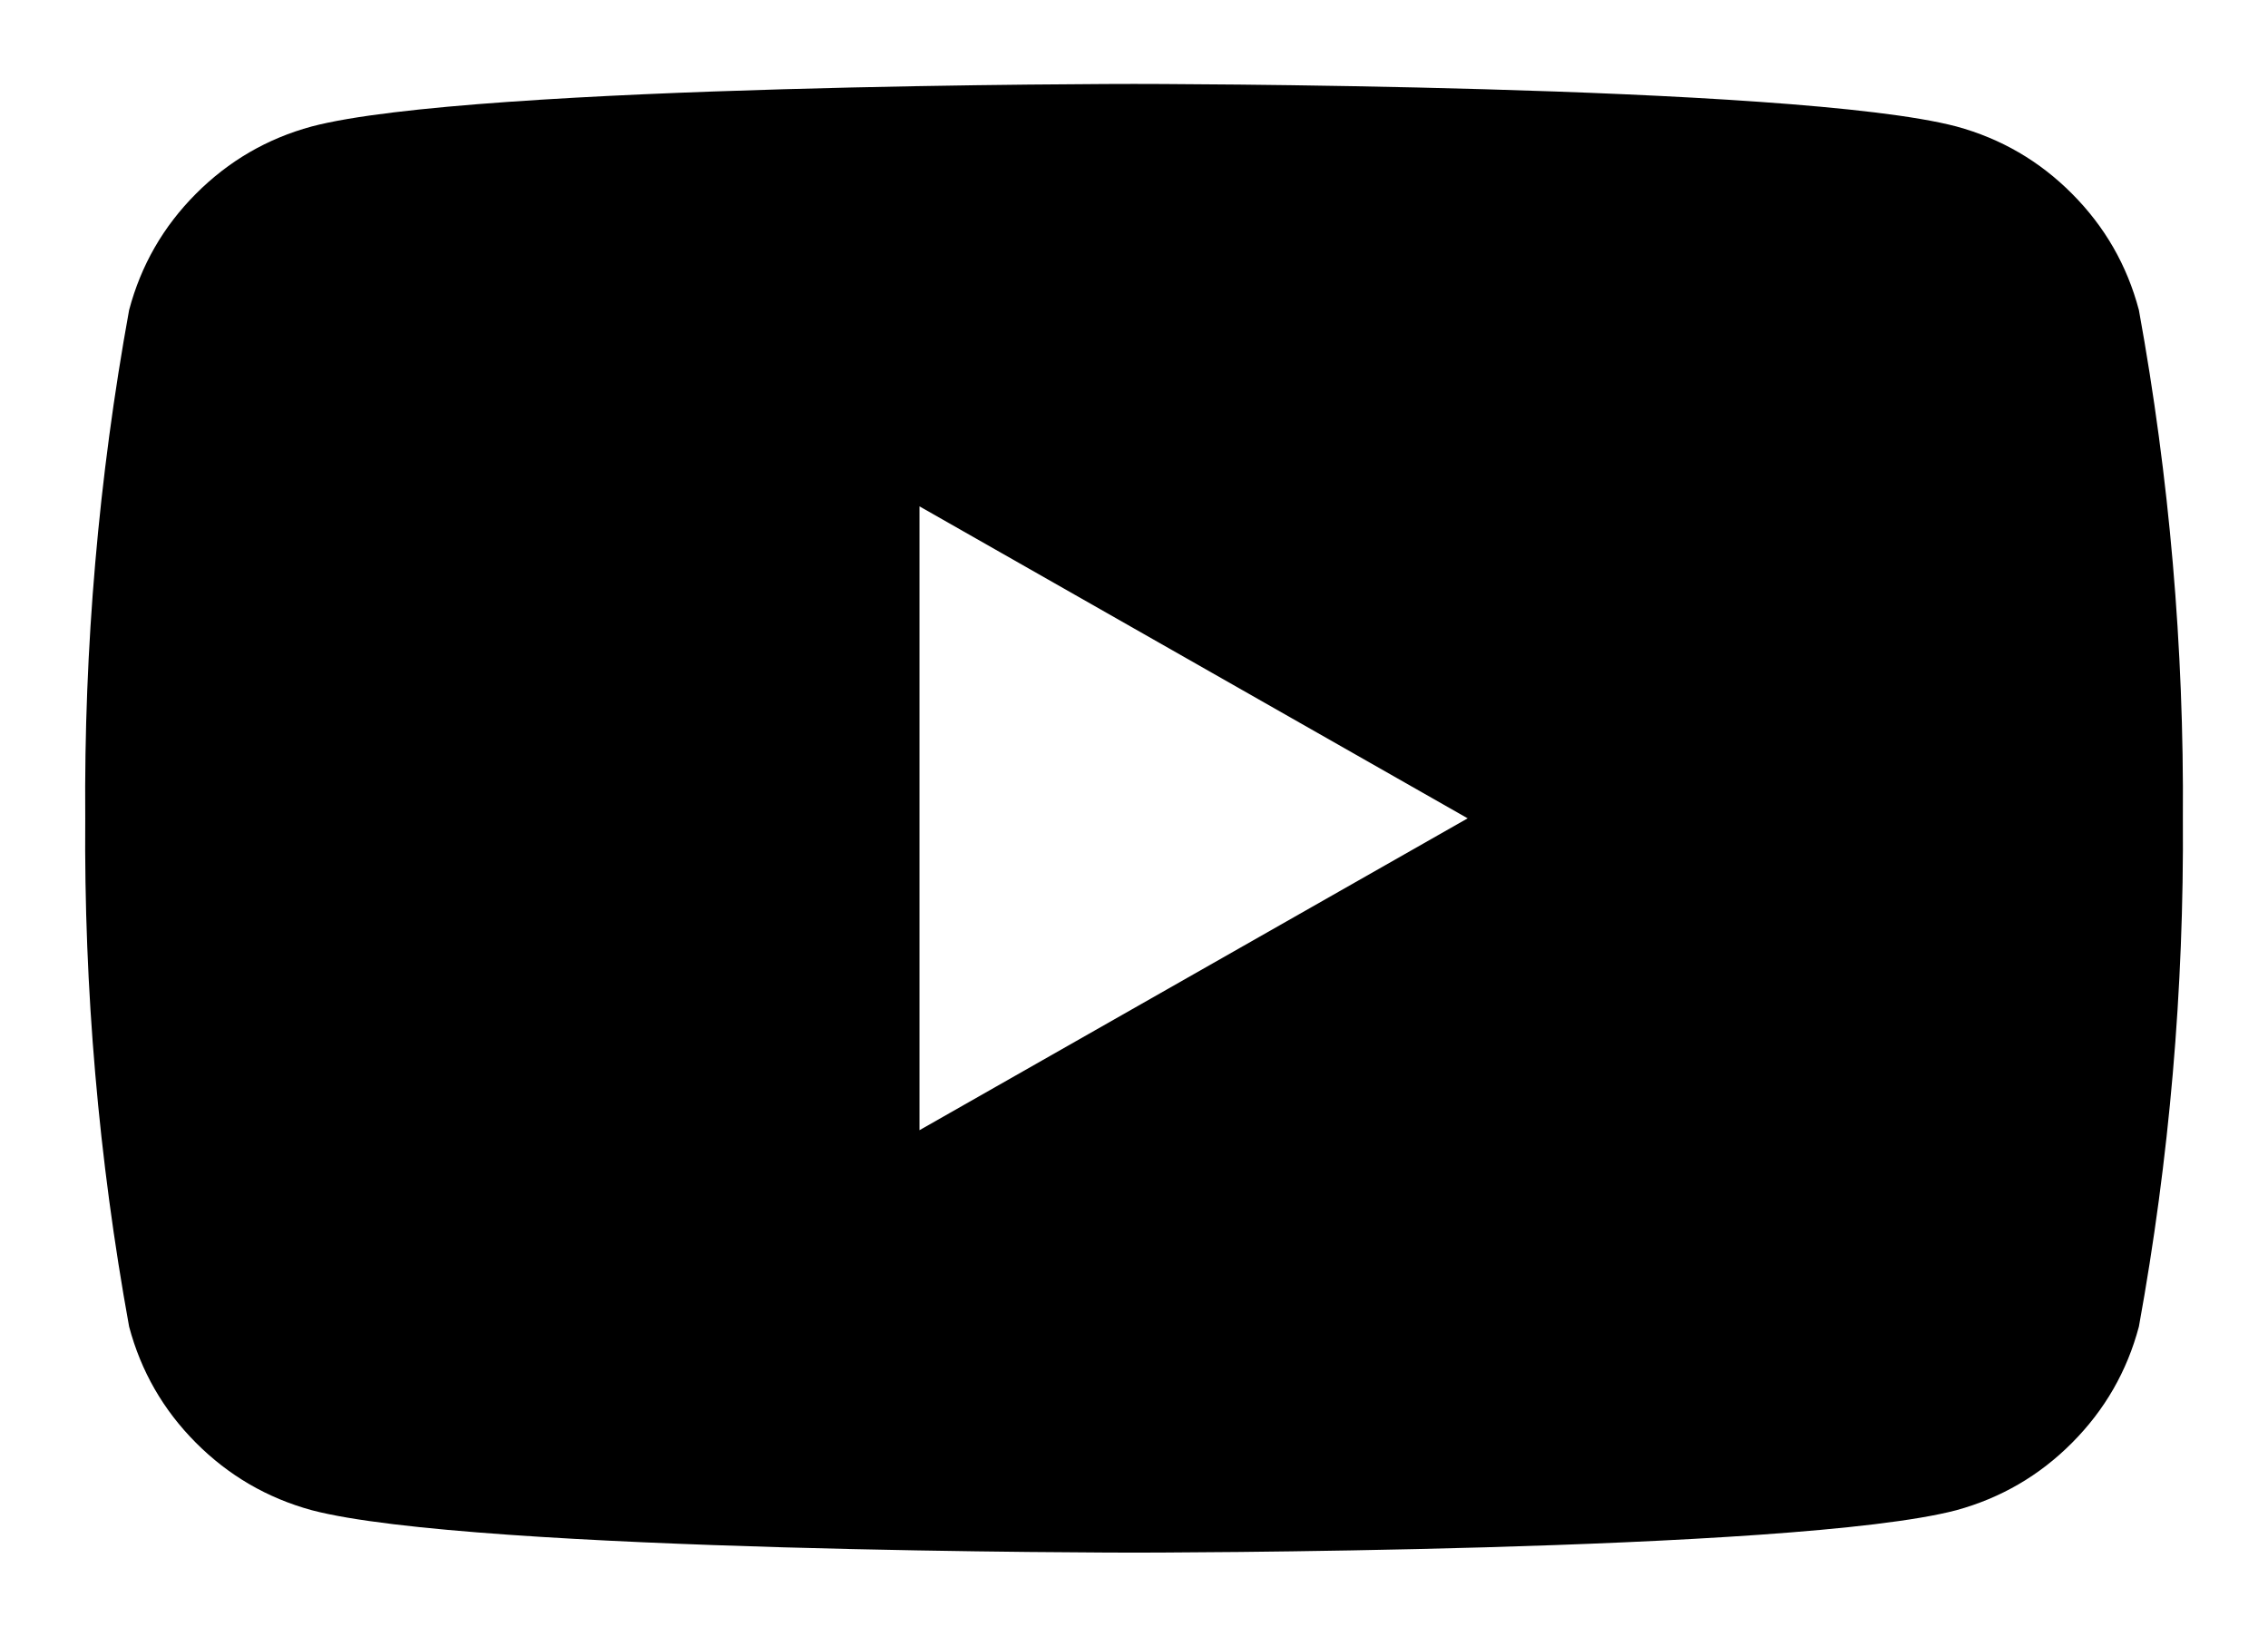
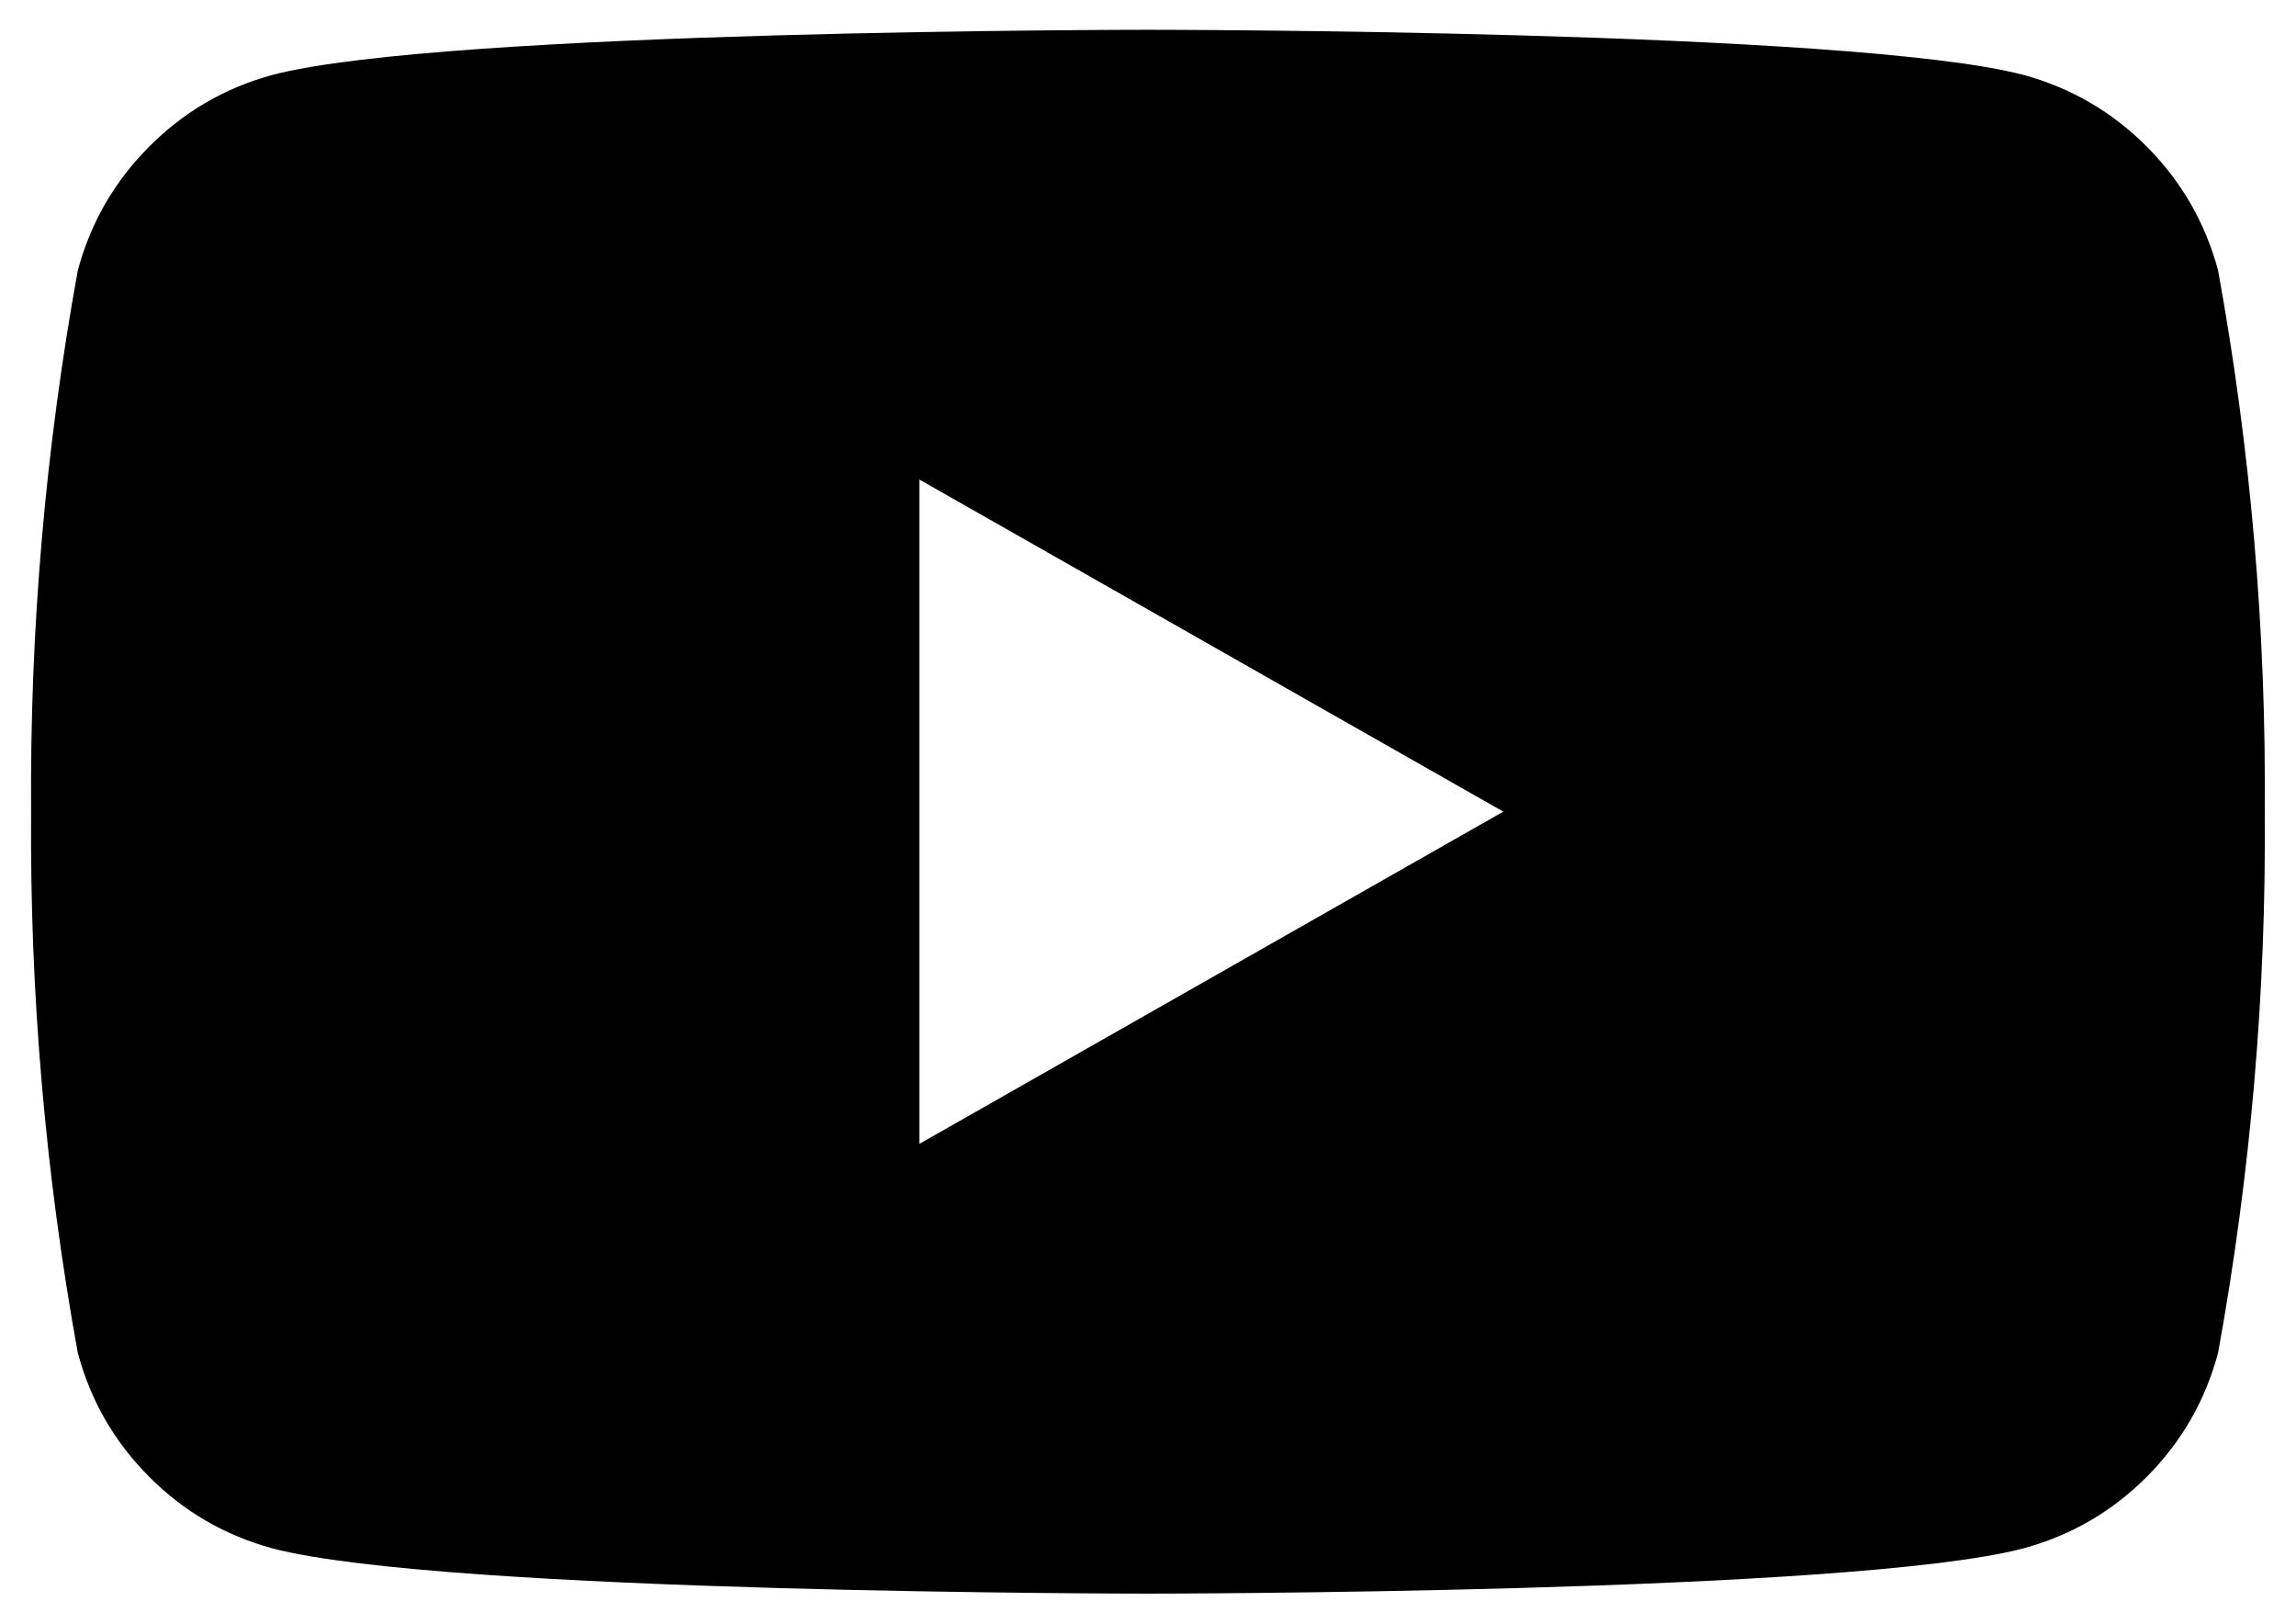
- <svg xmlns="http://www.w3.org/2000/svg" width="20.273" height="14.625" viewBox="855.186 614.195 20.273 14.625">
-   <path d="M874.305,616.966 C874.199,616.566 874,616.22 873.708,615.927 C873.417,615.634 873.071,615.433 872.673,615.325 C871.231,614.945 865.323,614.945 865.323,614.945 C865.323,614.945 859.414,614.945 857.973,615.325 C857.574,615.433 857.229,615.634 856.937,615.927 C856.645,616.22 856.446,616.566 856.34,616.966 C856.067,618.467 855.936,619.981 855.948,621.508 C855.936,623.034 856.067,624.548 856.34,626.05 C856.446,626.449 856.645,626.795 856.937,627.088 C857.229,627.381 857.574,627.582 857.973,627.691 C859.414,628.07 865.323,628.07 865.323,628.07 C865.323,628.07 871.231,628.07 872.673,627.691 C873.071,627.582 873.417,627.381 873.708,627.088 C874,626.795 874.199,626.449 874.305,626.05 C874.578,624.548 874.709,623.034 874.698,621.508 C874.709,619.981 874.578,618.467 874.305,616.966 M863.405,624.295 L863.405,618.72 L868.305,621.508 L863.405,624.295" fill="#000000" fill-opacity="1" fill-rule="nonzero" stroke="none" stroke-opacity="0" stroke-width="0" stroke-linecap="round" stroke-linejoin="round" />
+ <svg xmlns="http://www.w3.org/2000/svg" viewBox="851.493 2849.787 19.273 13.625" role="img" aria-label="Youtube">
+   <path fill="#000000" fill-rule="nonzero" d="M870.112 2852.057 C870.005 2851.658 869.806 2851.312 869.515 2851.019 C869.223 2850.726 868.878 2850.525 868.479 2850.416 C867.038 2850.037 861.129 2850.037 861.129 2850.037 C861.129 2850.037 855.221 2850.037 853.779 2850.416 C853.38 2850.525 853.035 2850.726 852.744 2851.019 C852.452 2851.312 852.253 2851.658 852.146 2852.057 C851.873 2853.559 851.743 2855.073 851.754 2856.599 C851.743 2858.125 851.873 2859.639 852.146 2861.141 C852.253 2861.541 852.452 2861.887 852.744 2862.18 C853.035 2862.473 853.38 2862.673 853.779 2862.782 C855.221 2863.162 861.129 2863.162 861.129 2863.162 C861.129 2863.162 867.038 2863.162 868.479 2862.782 C868.878 2862.673 869.223 2862.473 869.515 2862.18 C869.806 2861.887 870.005 2861.541 870.112 2861.141 C870.385 2859.639 870.516 2858.125 870.504 2856.599 C870.516 2855.073 870.385 2853.559 870.112 2852.057 M859.211 2859.387 L859.211 2853.812 L864.112 2856.599 L859.211 2859.387" />
</svg>
